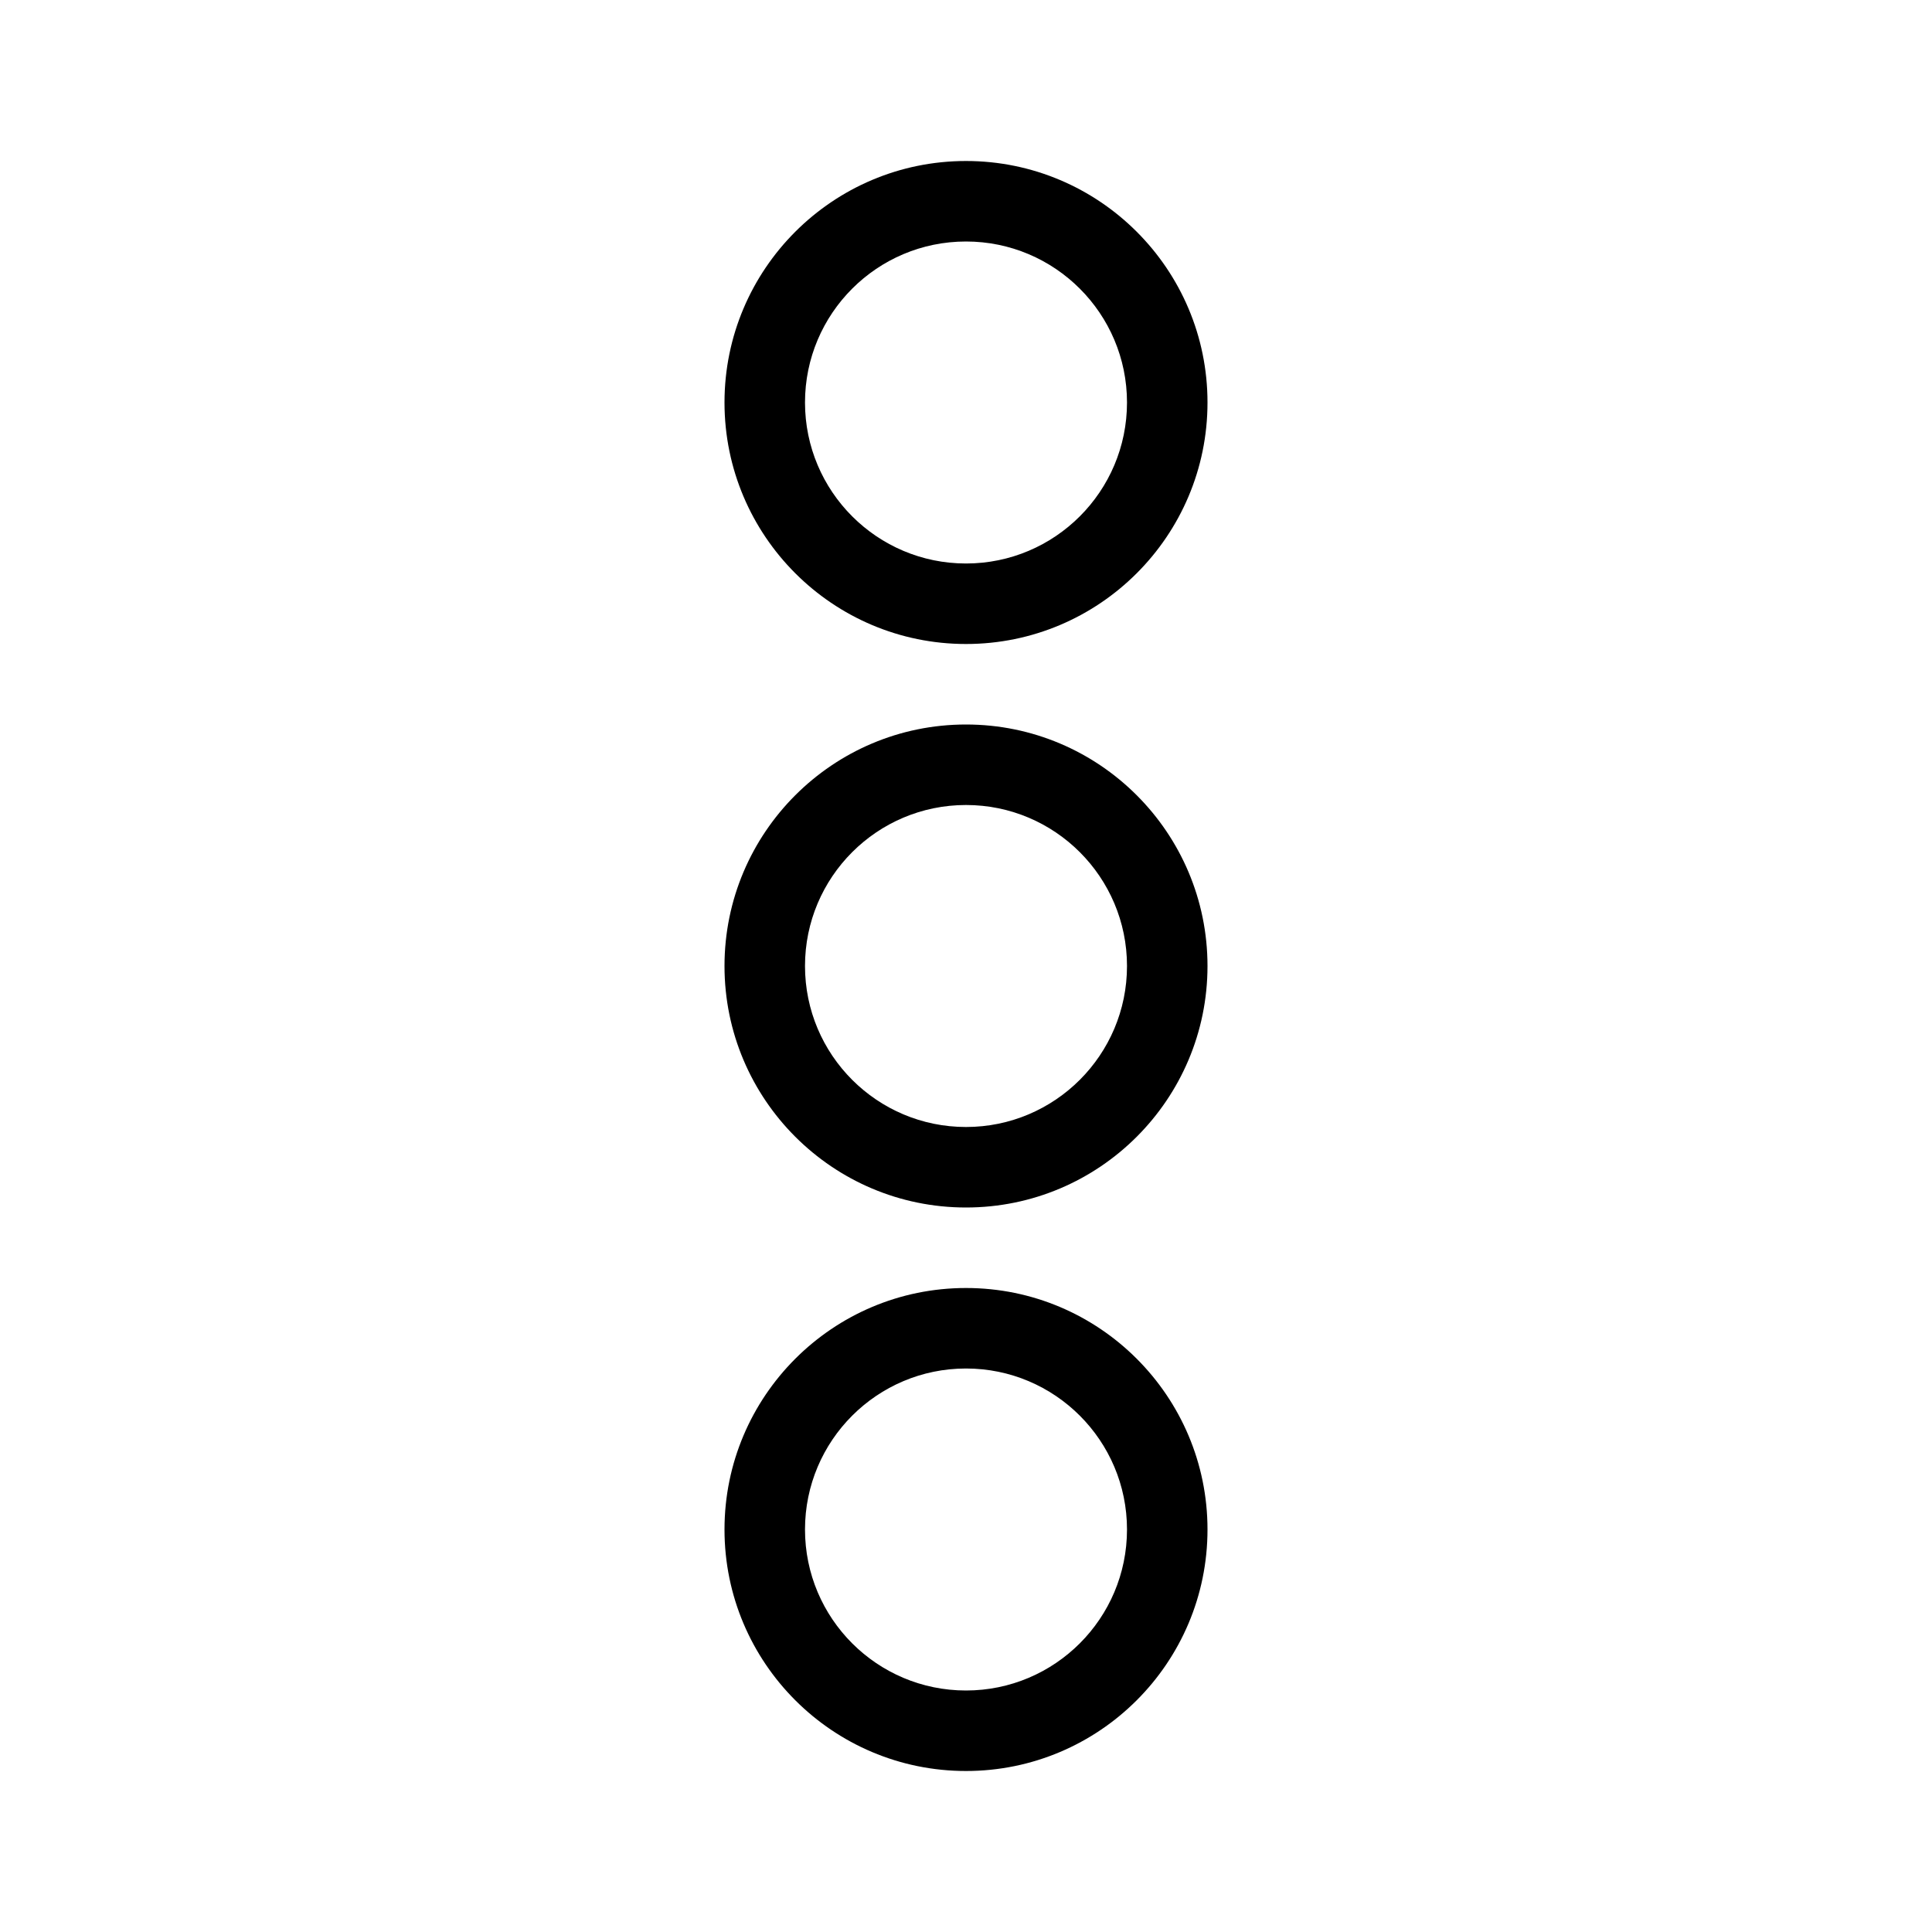
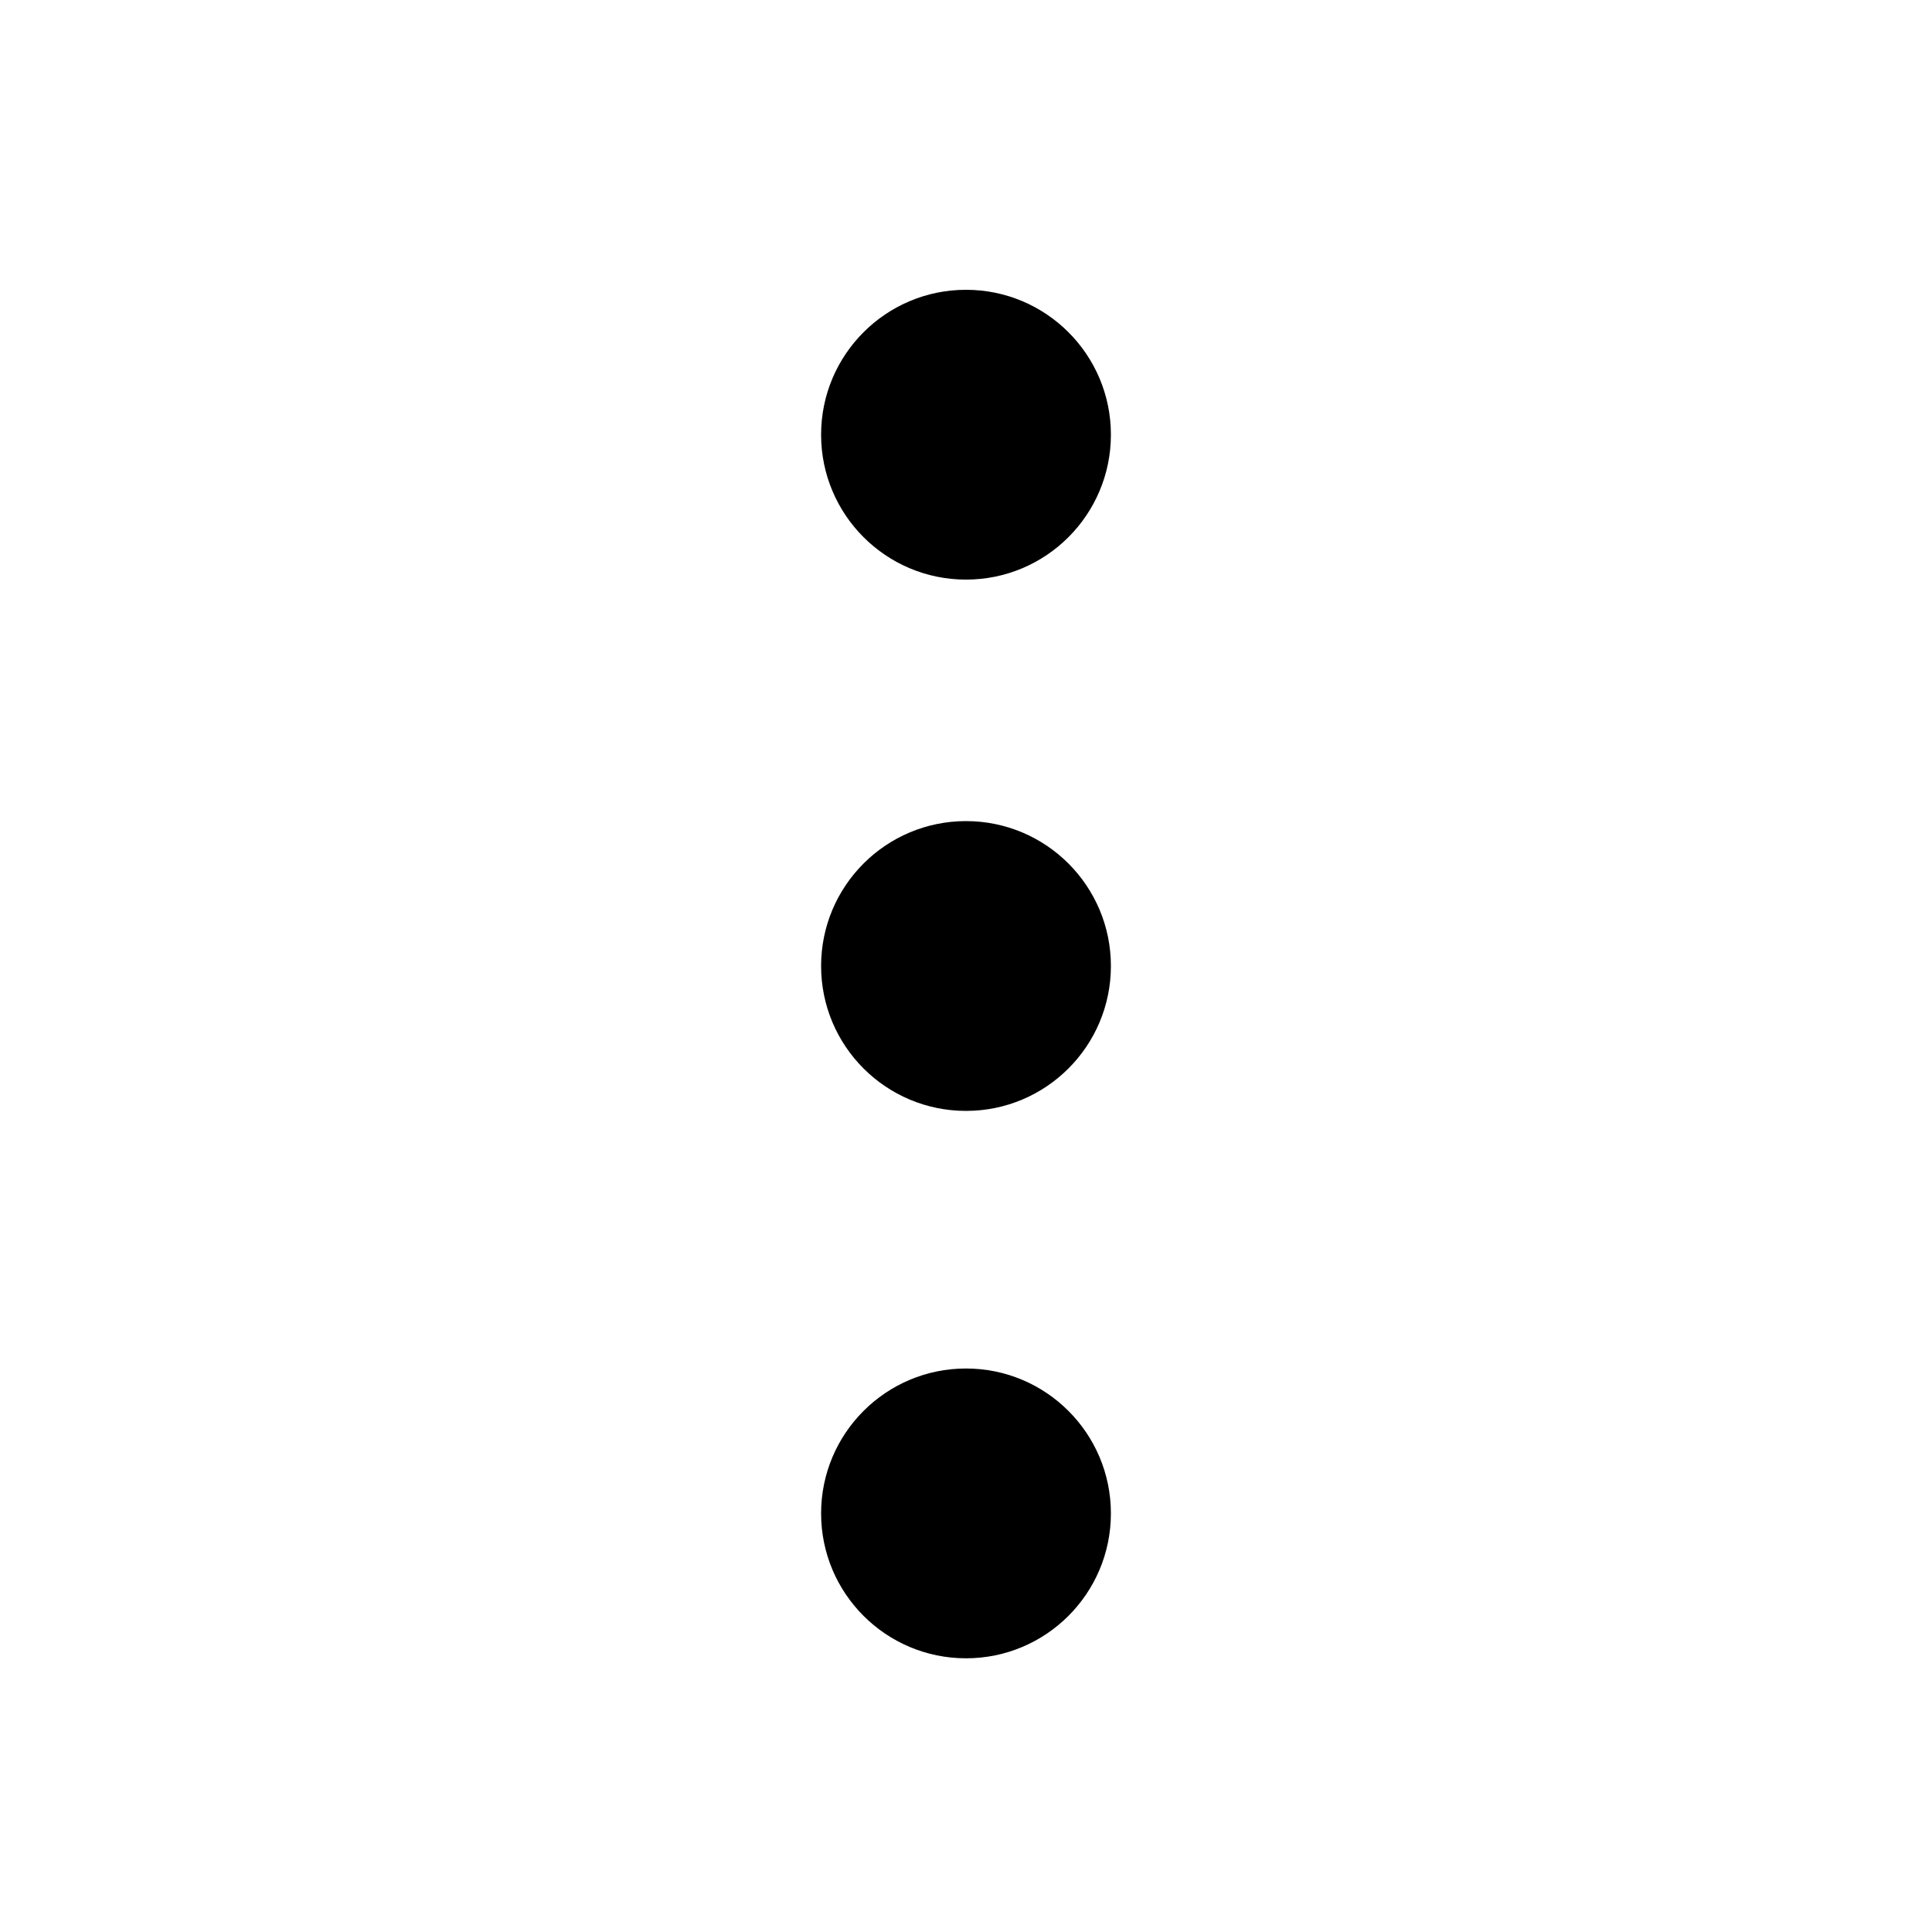
- <svg xmlns="http://www.w3.org/2000/svg" width="24" height="24" fill-rule="evenodd" clip-rule="evenodd">
-   <path d="M12 16c1.656 0 3 1.344 3 3s-1.344 3-3 3-3-1.344-3-3 1.344-3 3-3zm0 1c1.104 0 2 .896 2 2s-.896 2-2 2-2-.896-2-2 .896-2 2-2zm0-8c1.656 0 3 1.344 3 3s-1.344 3-3 3-3-1.344-3-3 1.344-3 3-3zm0 1c1.104 0 2 .896 2 2s-.896 2-2 2-2-.896-2-2 .896-2 2-2zm0-8c1.656 0 3 1.344 3 3s-1.344 3-3 3-3-1.344-3-3 1.344-3 3-3zm0 1c1.104 0 2 .896 2 2s-.896 2-2 2-2-.896-2-2 .896-2 2-2z" />
+ <svg xmlns="http://www.w3.org/2000/svg" version="1.1" id="Layer_1" x="0px" y="0px" viewBox="0 0 24 24" style="enable-background:new 0 0 24 24;" xml:space="preserve">
+   <circle cx="12" cy="5.4" r="1.8" />
+   <circle cx="12" cy="12" r="1.8" />
+   <circle cx="12" cy="18.8" r="1.8" />
</svg>
